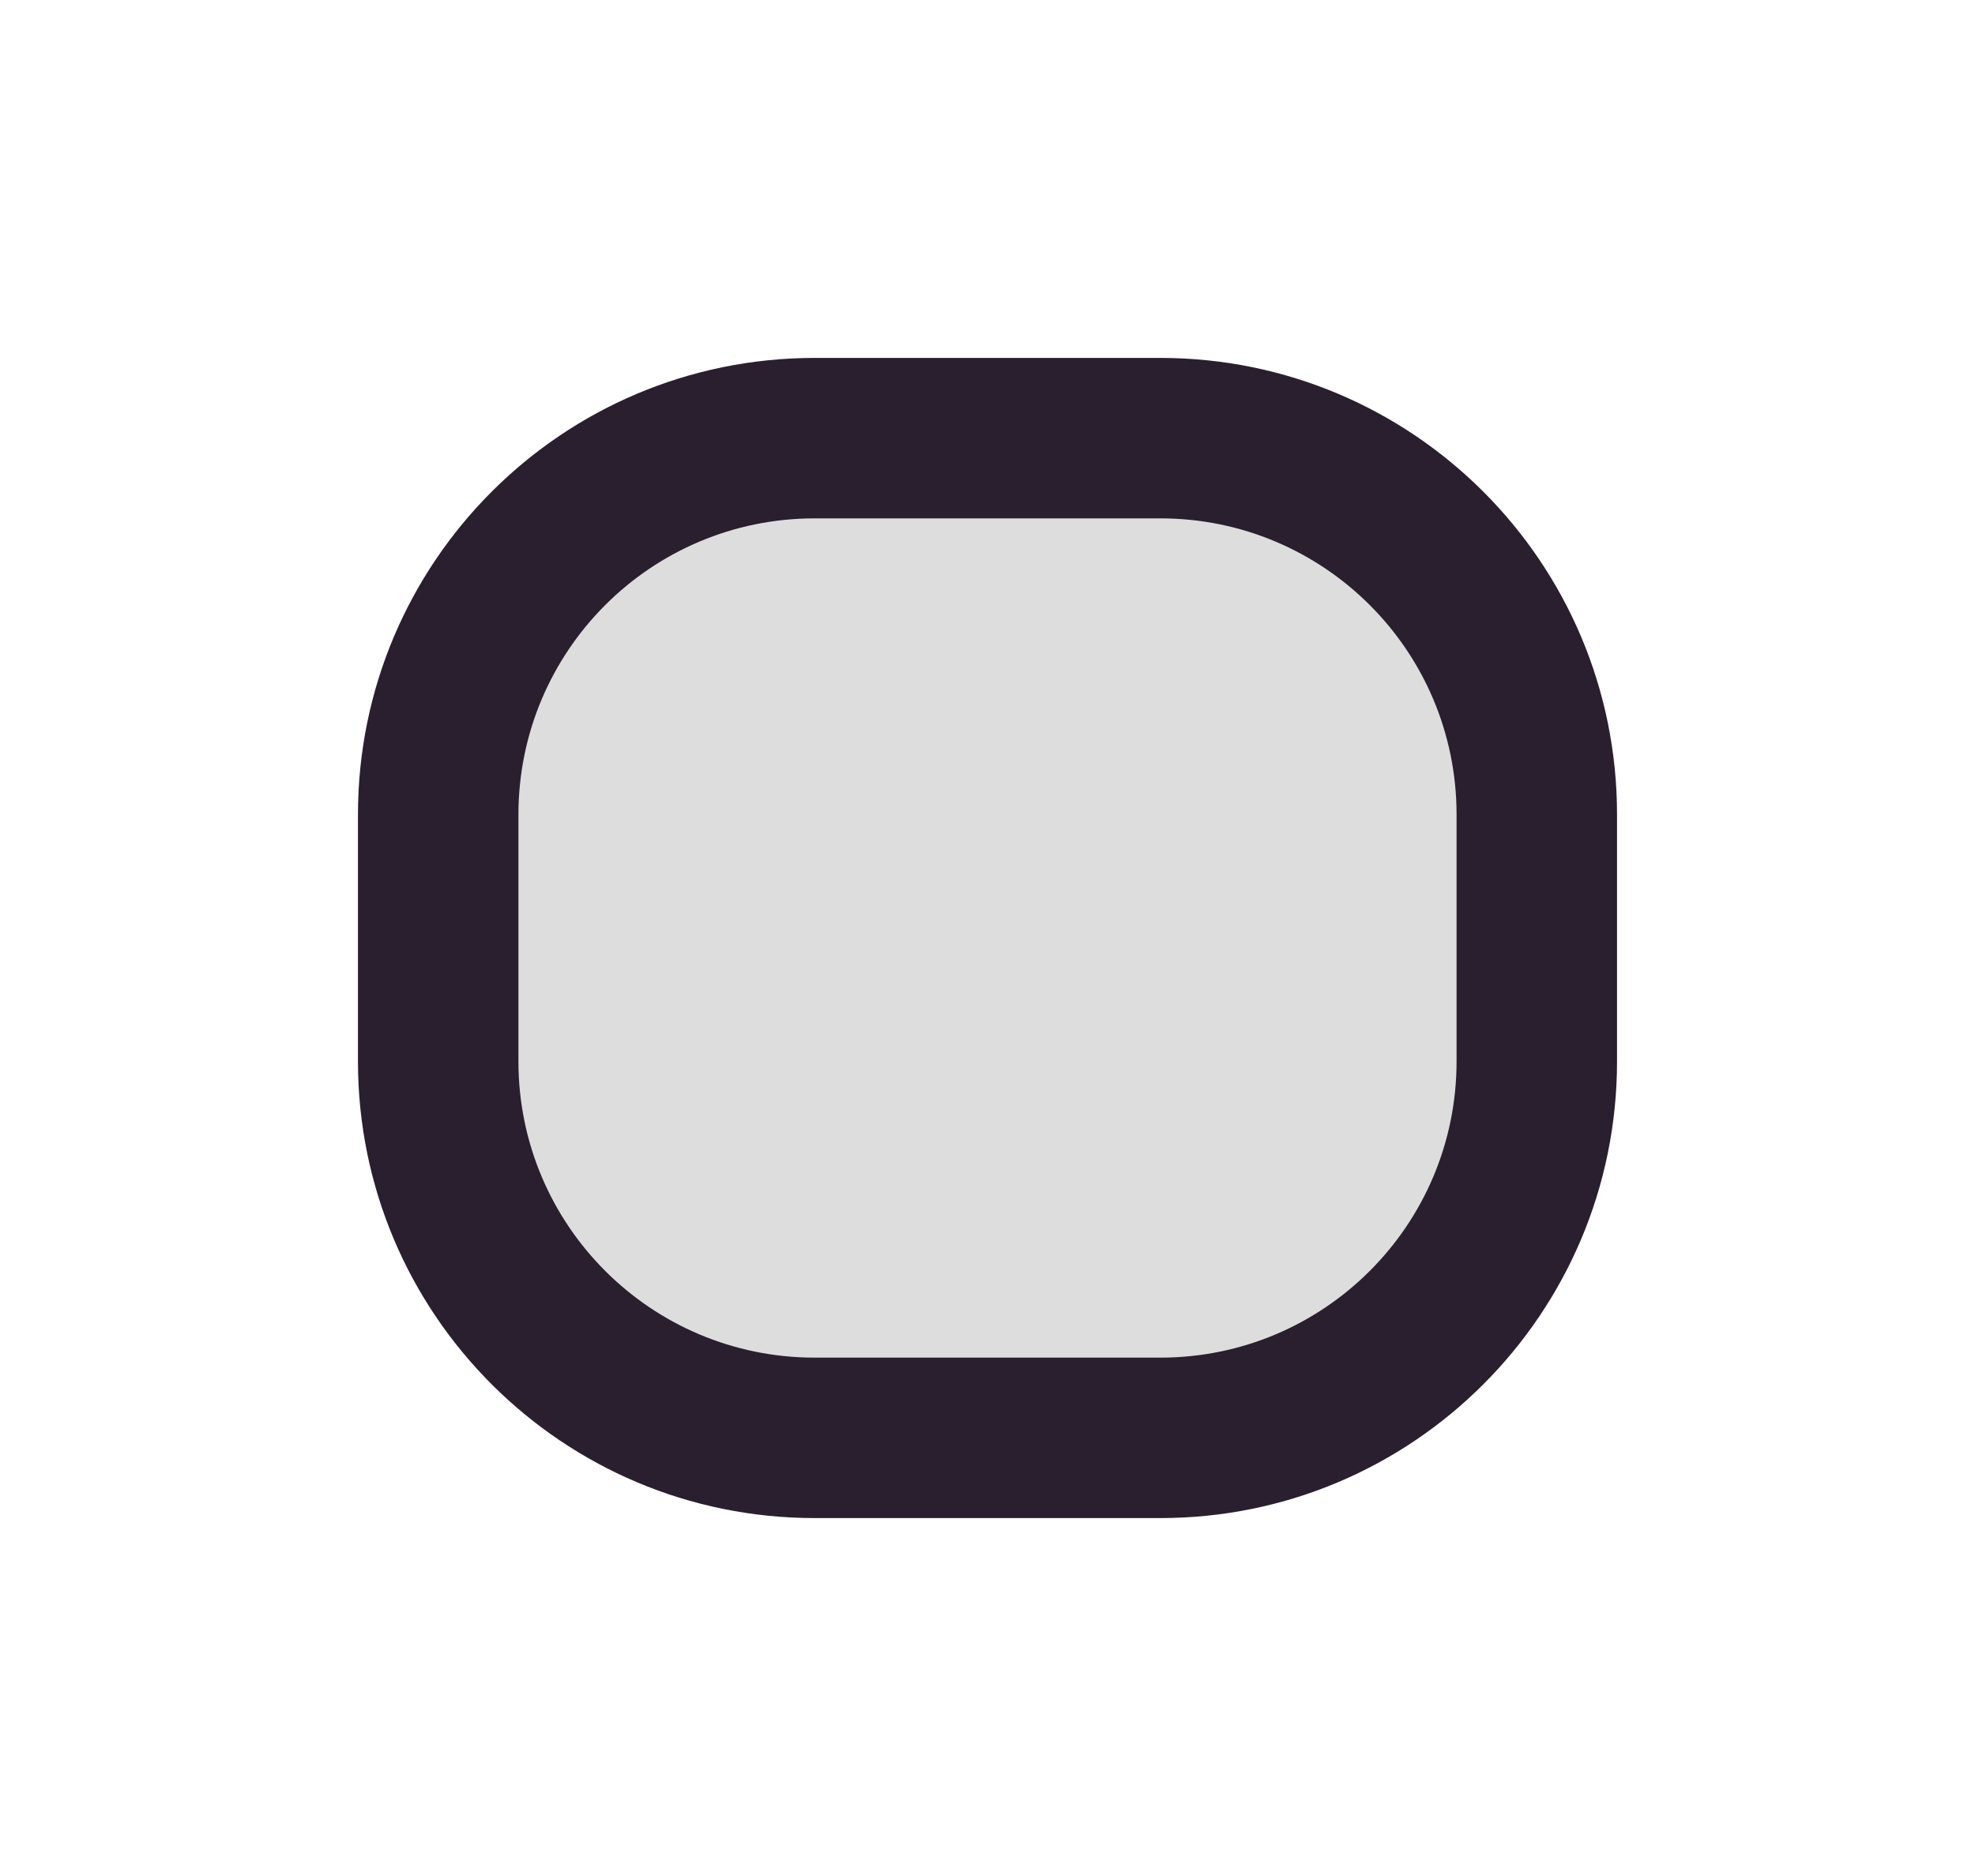
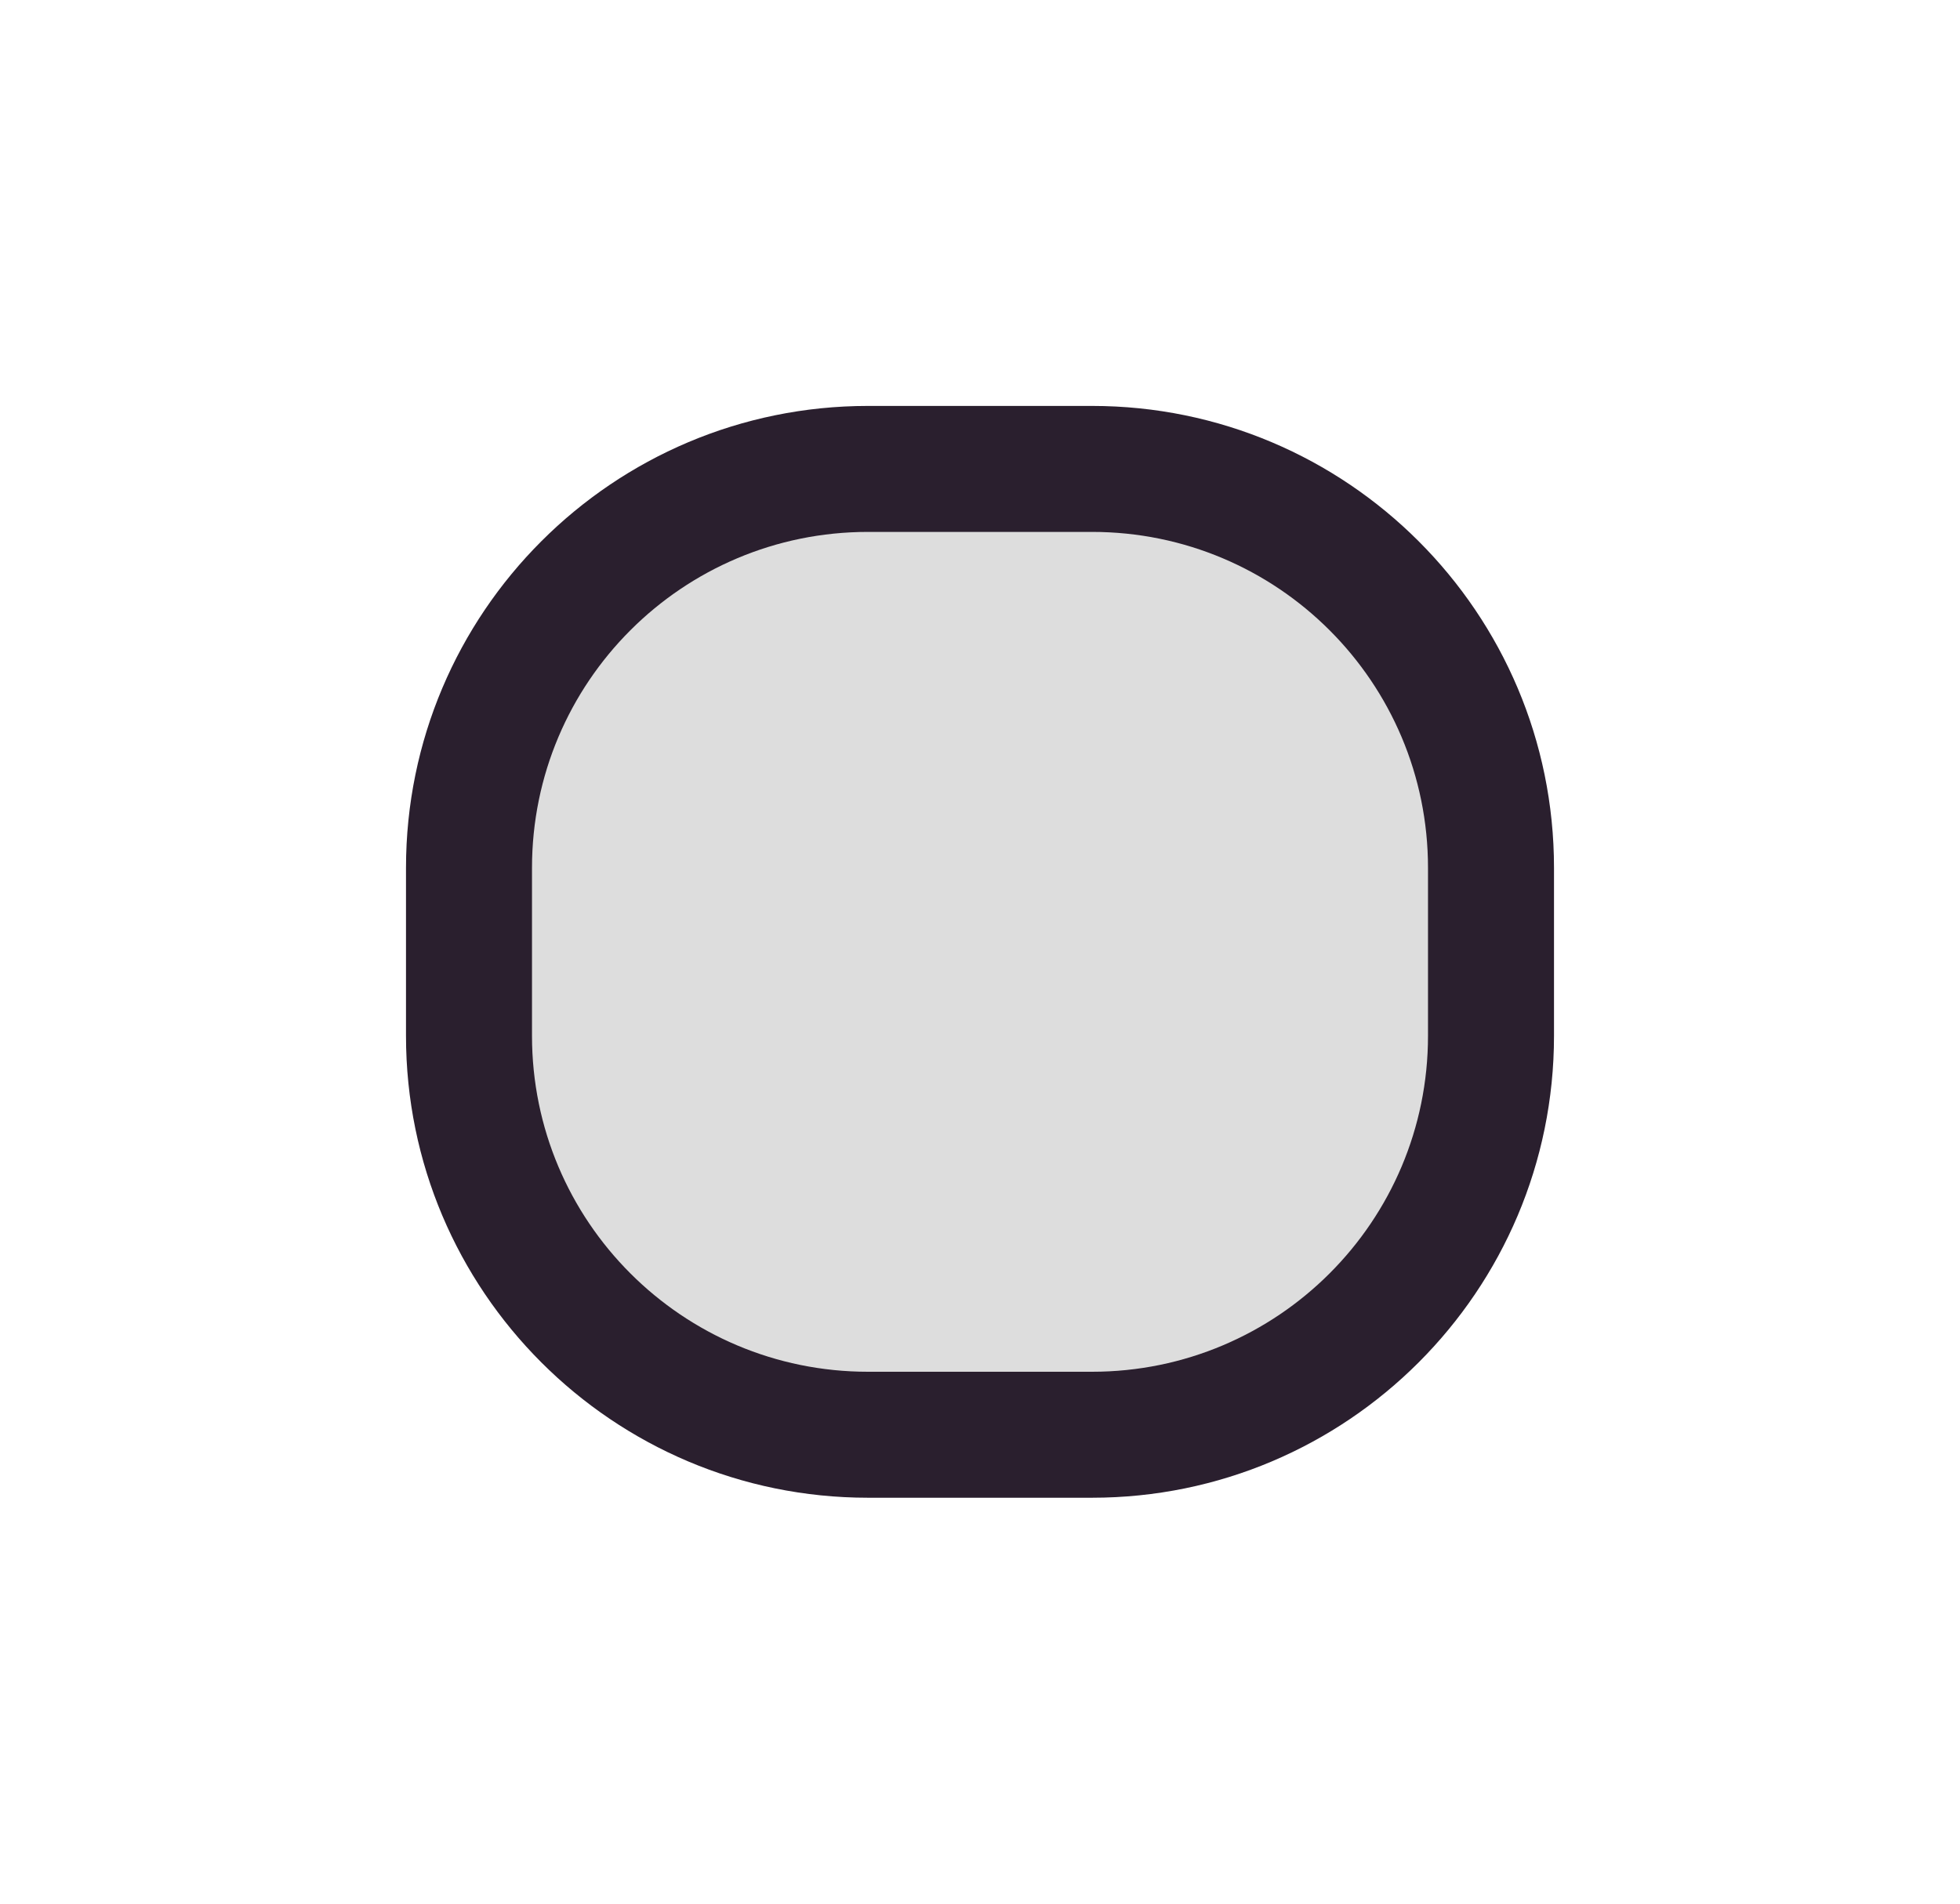
- <svg xmlns="http://www.w3.org/2000/svg" width="80" height="76" viewBox="-40 -39 80 76">
-   <path d="M-12.5 -6L-12.5 -6L-12.5 4L-19 4L-12.5 4C-12.5 7.04 -10.04 9.5 -7 9.5L-7 16L-7 9.5L7 9.5L7 16L7 9.5C10.04 9.5 12.5 7.04 12.5 4L19 4L12.5 4L12.5 -6L19 -6L12.5 -6C12.5 -9.04 10.04 -11.5 7 -11.5L7 -18L7 -11.5L-7 -11.5L-7 -18L-7 -11.5C-10.04 -11.5 -12.5 -9.04 -12.5 -6L-19 -6L-12.5 -6M-25.5 -6L-25.5 -6C-25.5 -16.22 -17.22 -24.5 -7 -24.5L-7 -24.5L7 -24.5L7 -24.5C17.22 -24.5 25.5 -16.22 25.5 -6L25.5 -6L25.5 4L25.5 4C25.5 14.22 17.22 22.5 7 22.5L7 22.5L-7 22.5L-7 22.5C-17.22 22.5 -25.5 14.22 -25.5 4L-25.5 4L-25.5 -6Z" fill="#2A1F2E" />
-   <path d="M-19 -6L-19 4C-19 10.63 -13.63 16 -7 16L7 16C13.63 16 19 10.63 19 4L19 -6C19 -12.63 13.63 -18 7 -18L-7 -18C-13.63 -18 -19 -12.63 -19 -6Z" fill="#DDDDDD" />
+ <svg xmlns="http://www.w3.org/2000/svg" width="70" height="68" viewBox="-35 -33 70 68">
+   <path d="M-11.5 -2L-11.5 -2L-11.5 4L-16 4L-11.5 4C-11.5 8.14 -8.14 11.5 -4 11.5L-4 16L-4 11.5L4 11.5L4 16L4 11.5C8.14 11.5 11.5 8.14 11.5 4L16 4L11.5 4L11.5 -2L16 -2L11.5 -2C11.5 -6.14 8.14 -9.5 4 -9.5L4 -14L4 -9.5L-4 -9.5L-4 -14L-4 -9.5C-8.14 -9.5 -11.5 -6.14 -11.5 -2L-16 -2L-11.5 -2M-20.5 -2L-20.5 -2C-20.5 -11.11 -13.11 -18.5 -4 -18.5L-4 -18.5L4 -18.5L4 -18.5C13.11 -18.5 20.5 -11.11 20.5 -2L20.5 -2L20.5 4L20.5 4C20.5 13.11 13.11 20.5 4 20.5L4 20.5L-4 20.5L-4 20.5C-13.11 20.5 -20.5 13.11 -20.5 4L-20.5 4L-20.5 -2Z" fill="#2A1F2E" />
+   <path d="M-16 -2L-16 4C-16 10.63 -10.63 16 -4 16L4 16C10.63 16 16 10.63 16 4L16 -2C16 -8.63 10.63 -14 4 -14L-4 -14C-10.63 -14 -16 -8.63 -16 -2Z" fill="#DDDDDD" />
</svg>
